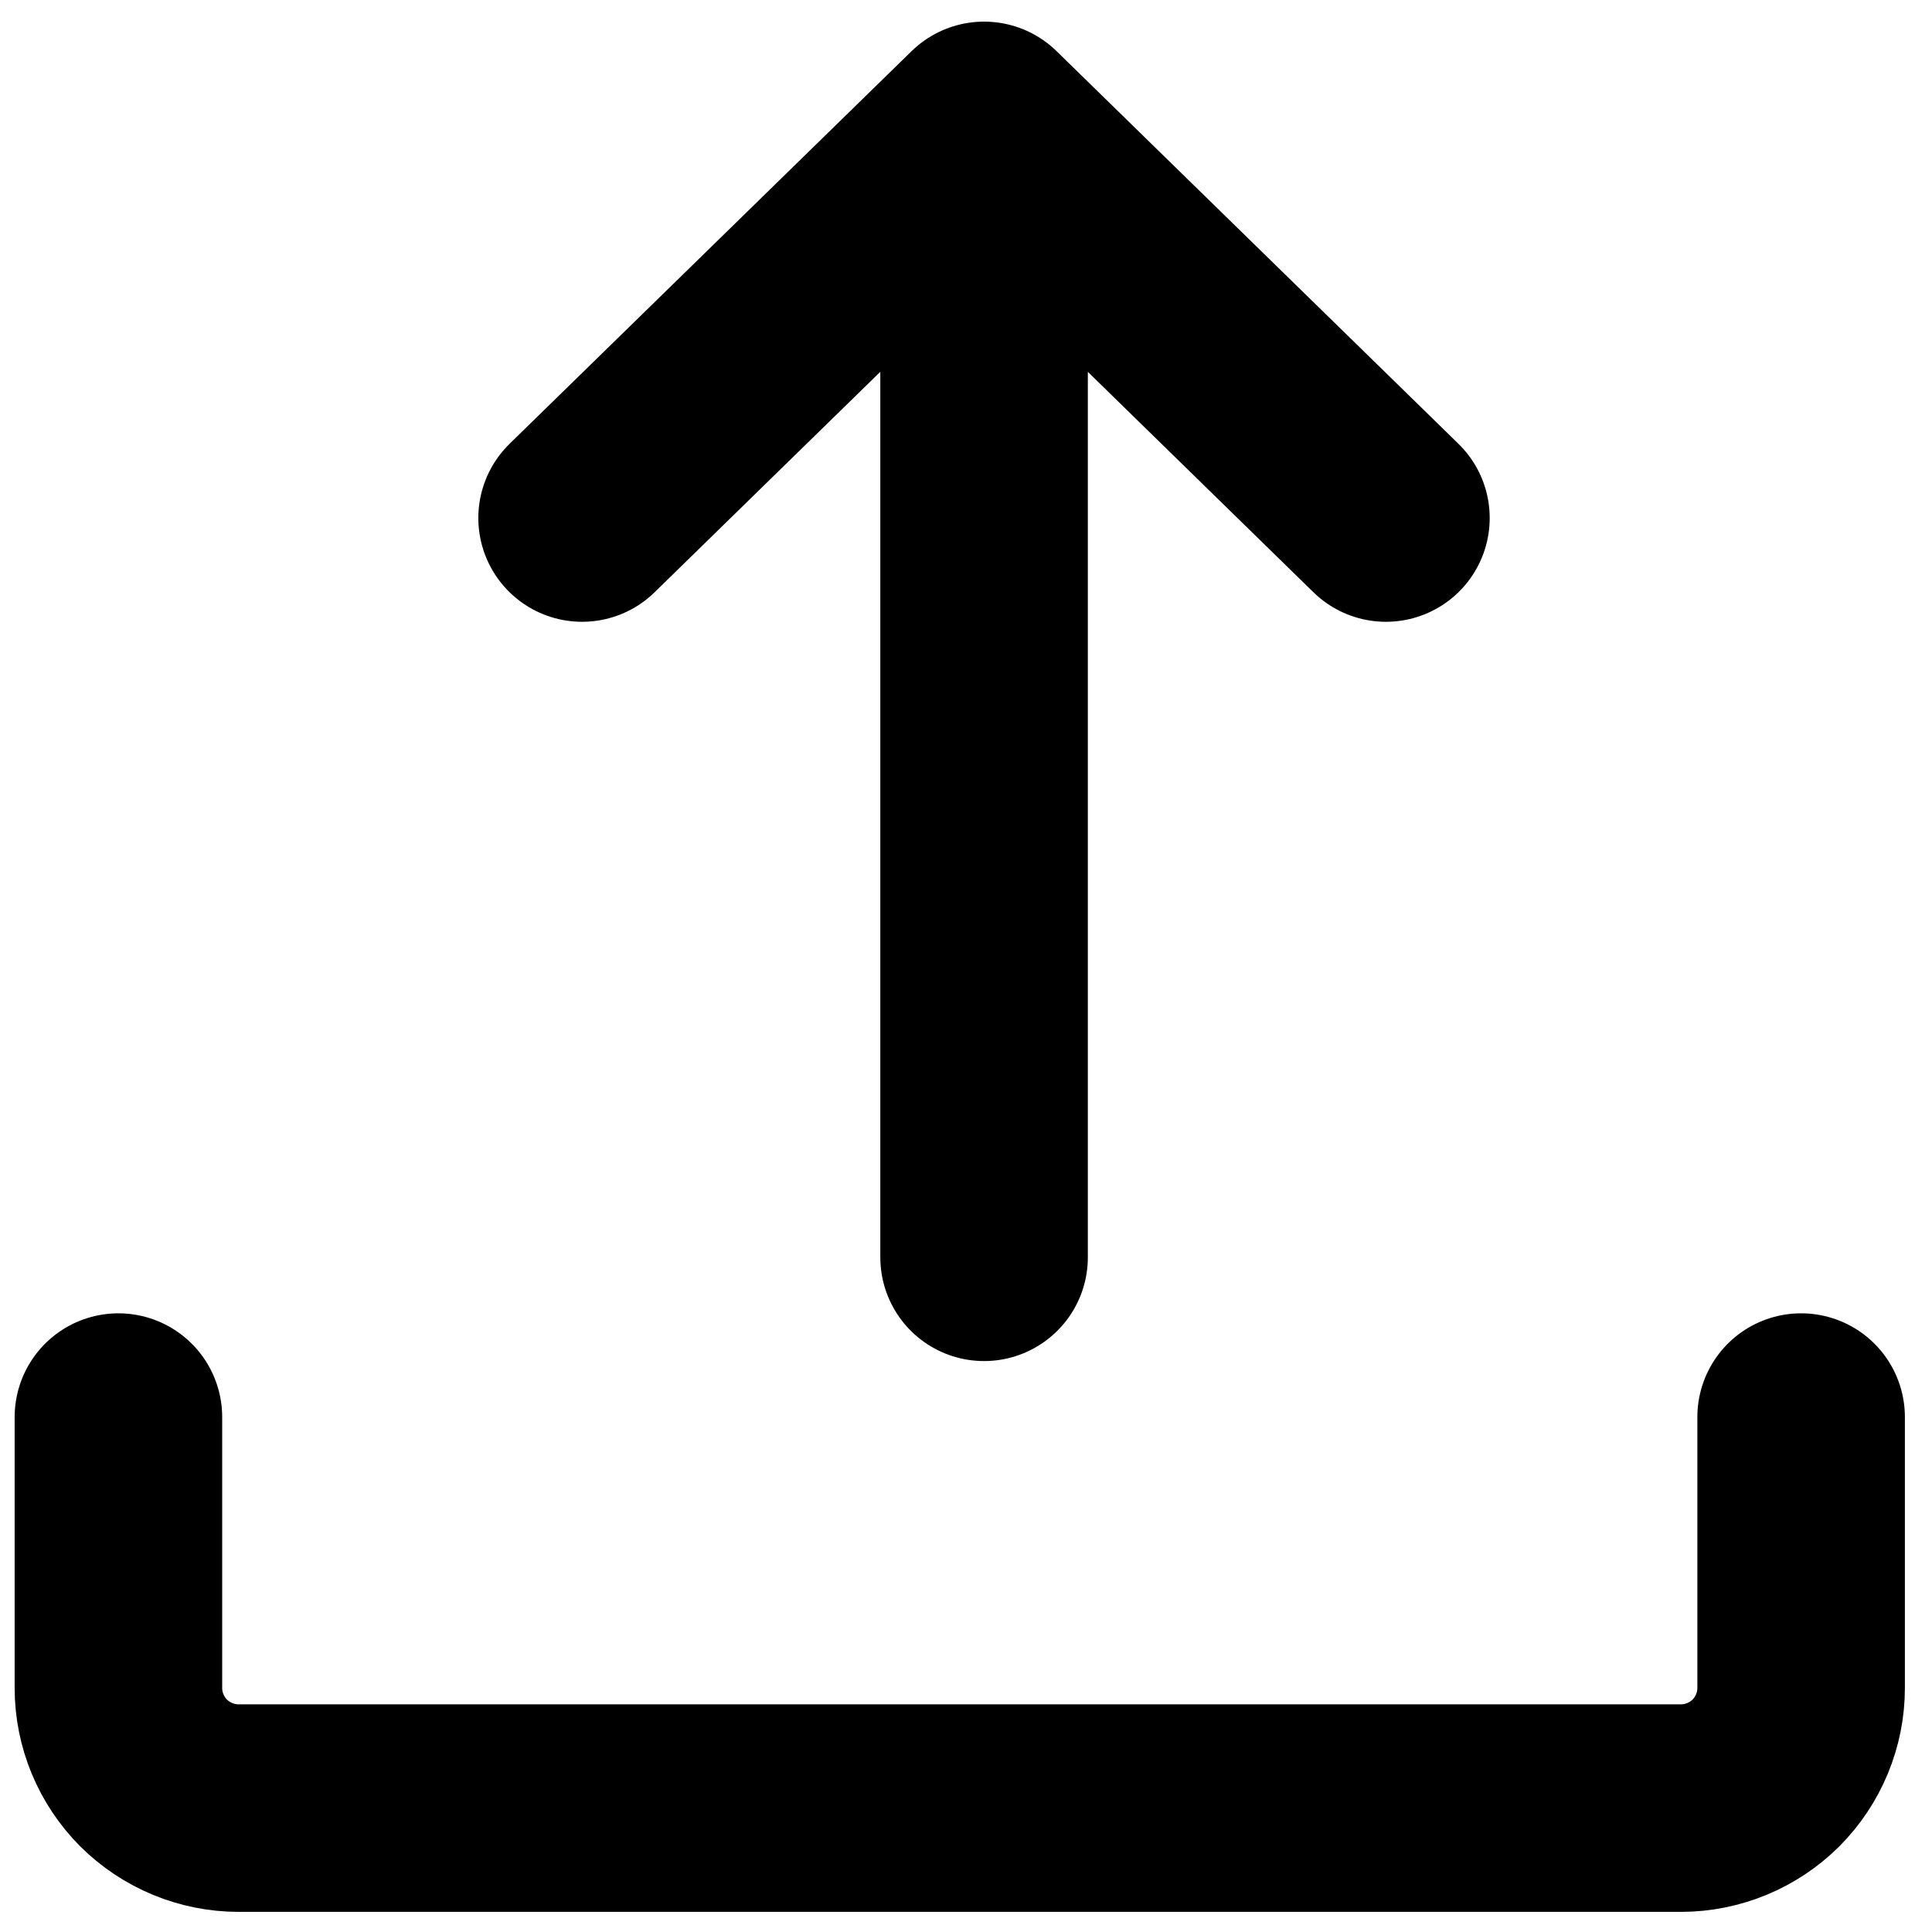
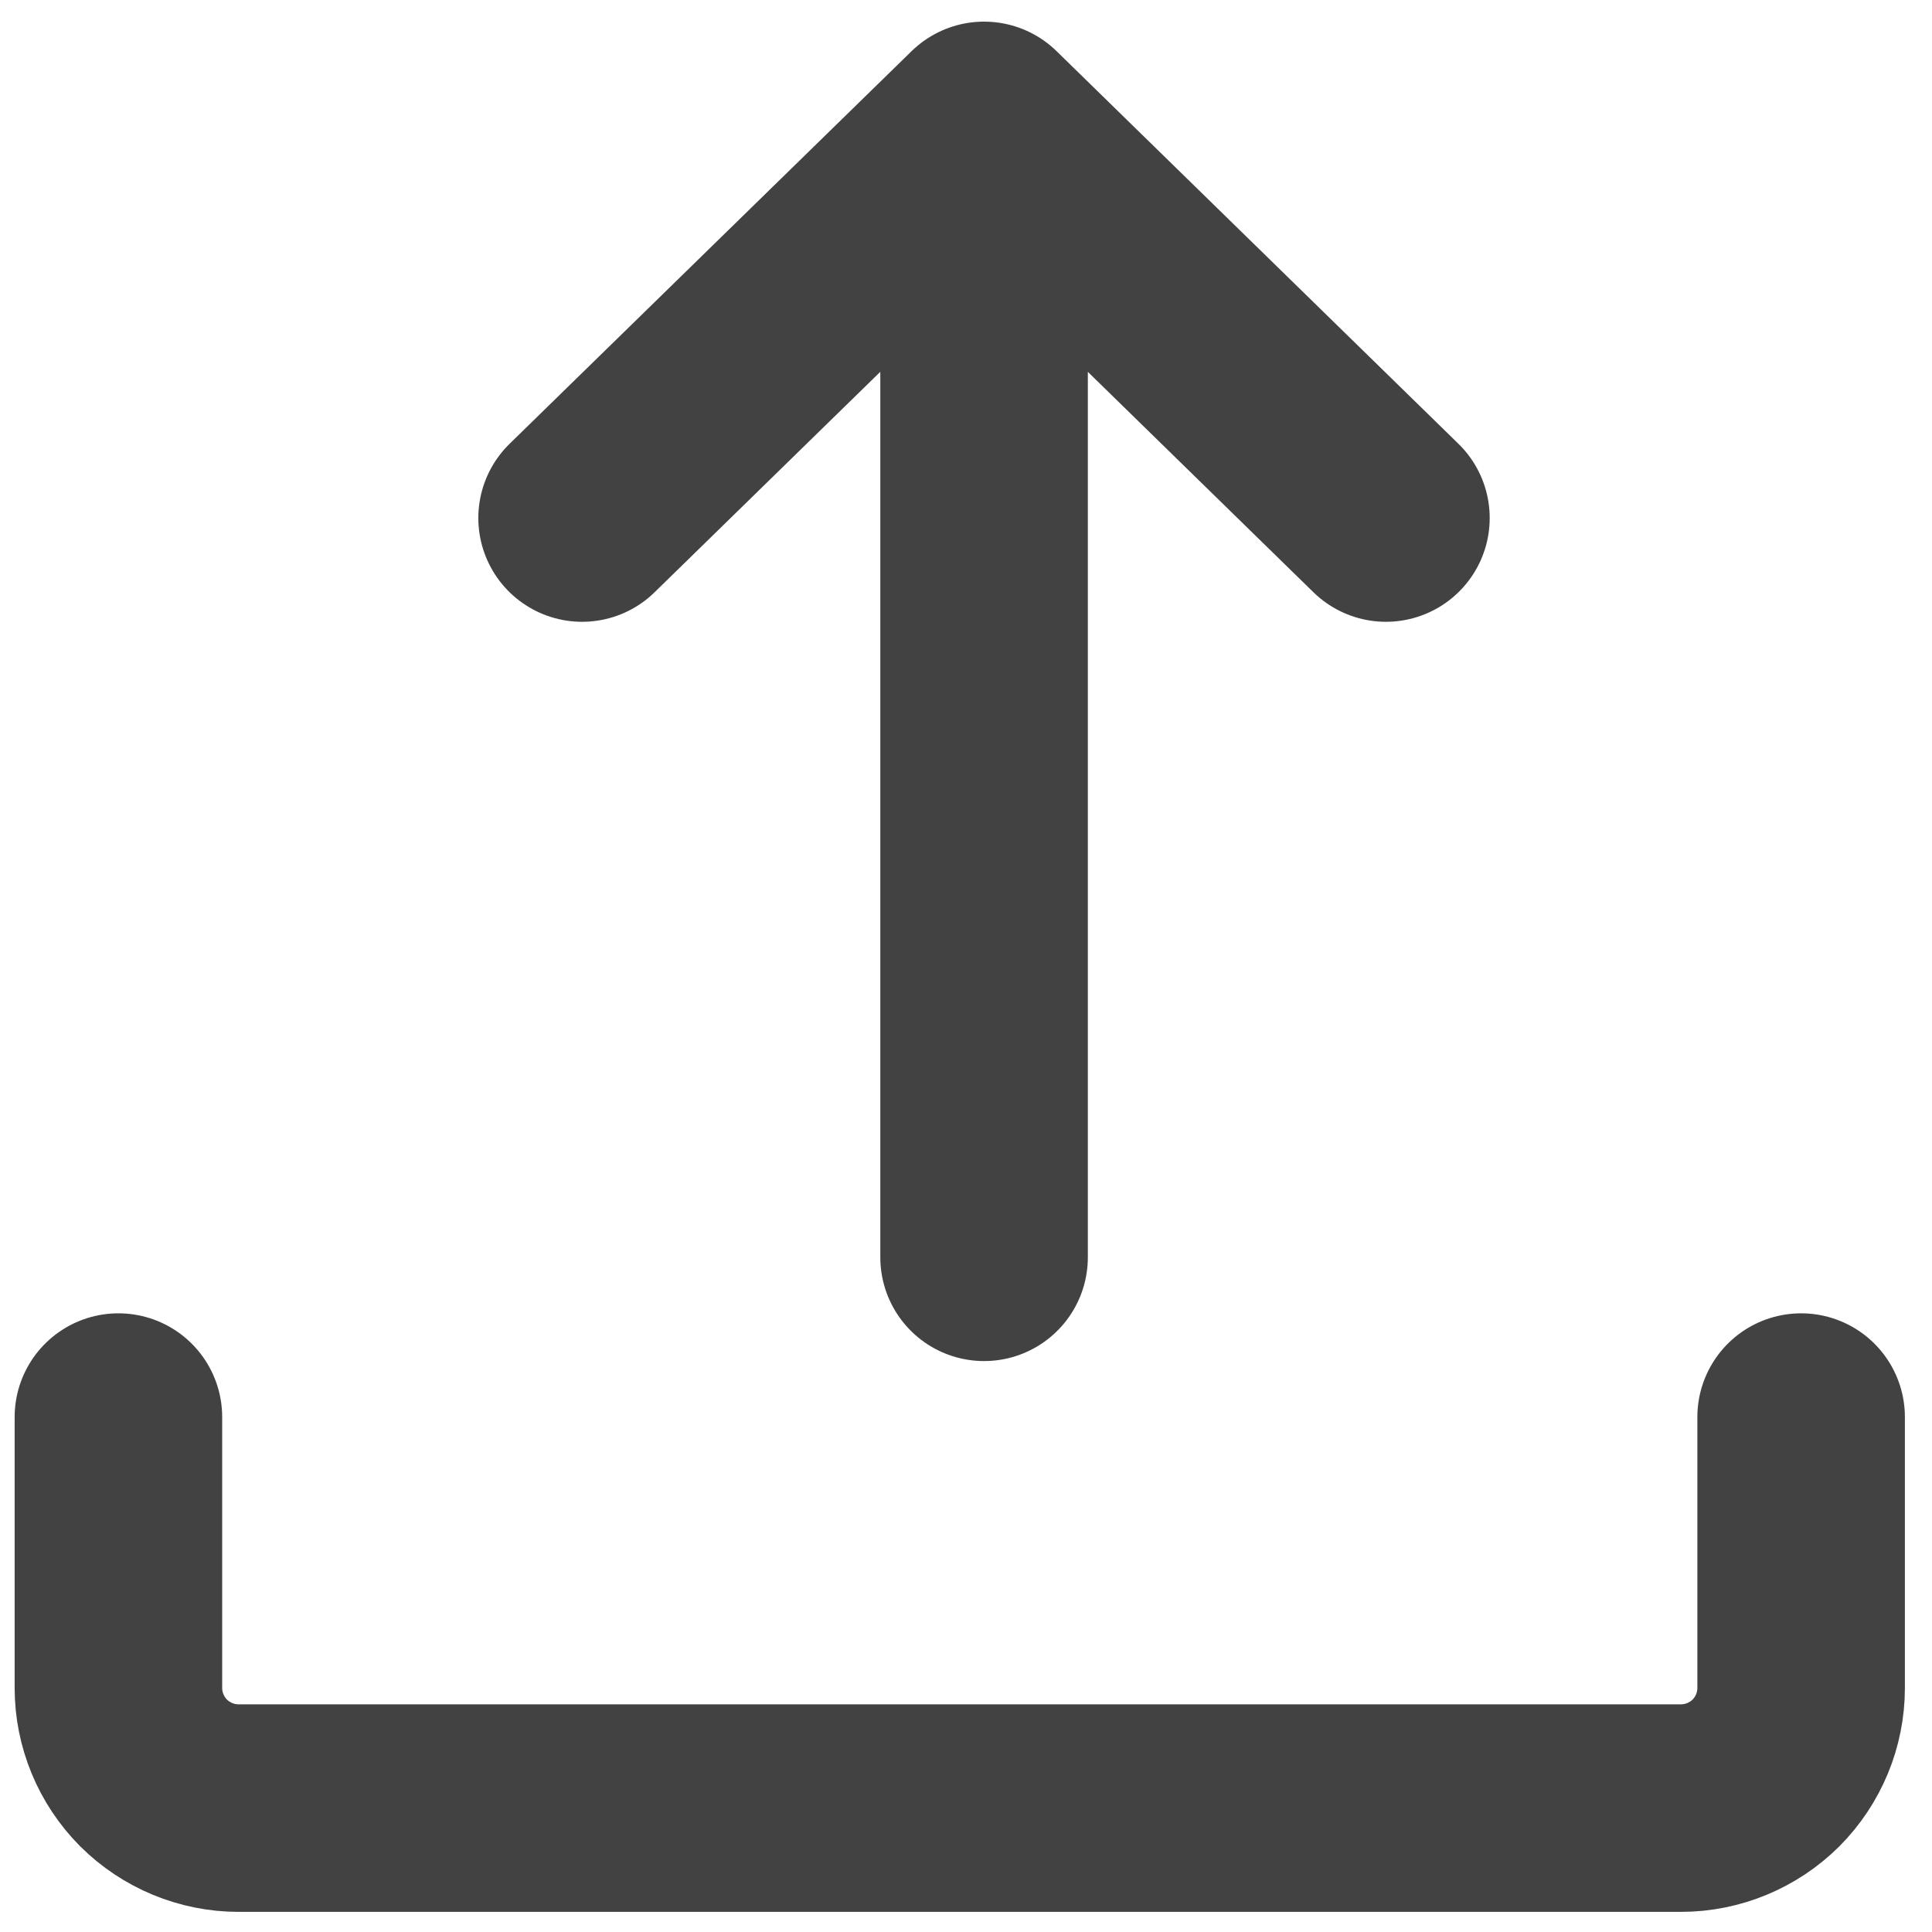
<svg xmlns="http://www.w3.org/2000/svg" width="46.5" height="46.5" viewBox="0 0 15.5 15.5" fill="none">
  <g transform="translate(-359.8 -652.7)">
-     <path id="Vector_7" d="M360.75 664.069V666.242C360.75 666.498 360.852 666.743 361.032 666.924C361.213 667.104 361.459 667.206 361.714 667.206H373.286C373.541 667.206 373.787 667.104 373.968 666.924C374.148 666.743 374.25 666.498 374.25 666.242V664.069M367.695 654.59V662.787M370.919 656.856L367.695 653.706L364.47 656.856" stroke-width="1.665" stroke-linecap="round" stroke-linejoin="round" stroke="#000000" />
+     <path id="Vector_7" d="M360.75 664.069V666.242C360.75 666.498 360.852 666.743 361.032 666.924C361.213 667.104 361.459 667.206 361.714 667.206H373.286C373.541 667.206 373.787 667.104 373.968 666.924C374.148 666.743 374.25 666.498 374.25 666.242V664.069M367.695 654.59V662.787M370.919 656.856L367.695 653.706L364.47 656.856" stroke-width="1.665" stroke-linecap="round" stroke-linejoin="round" stroke="#424242" />
  </g>
</svg>
